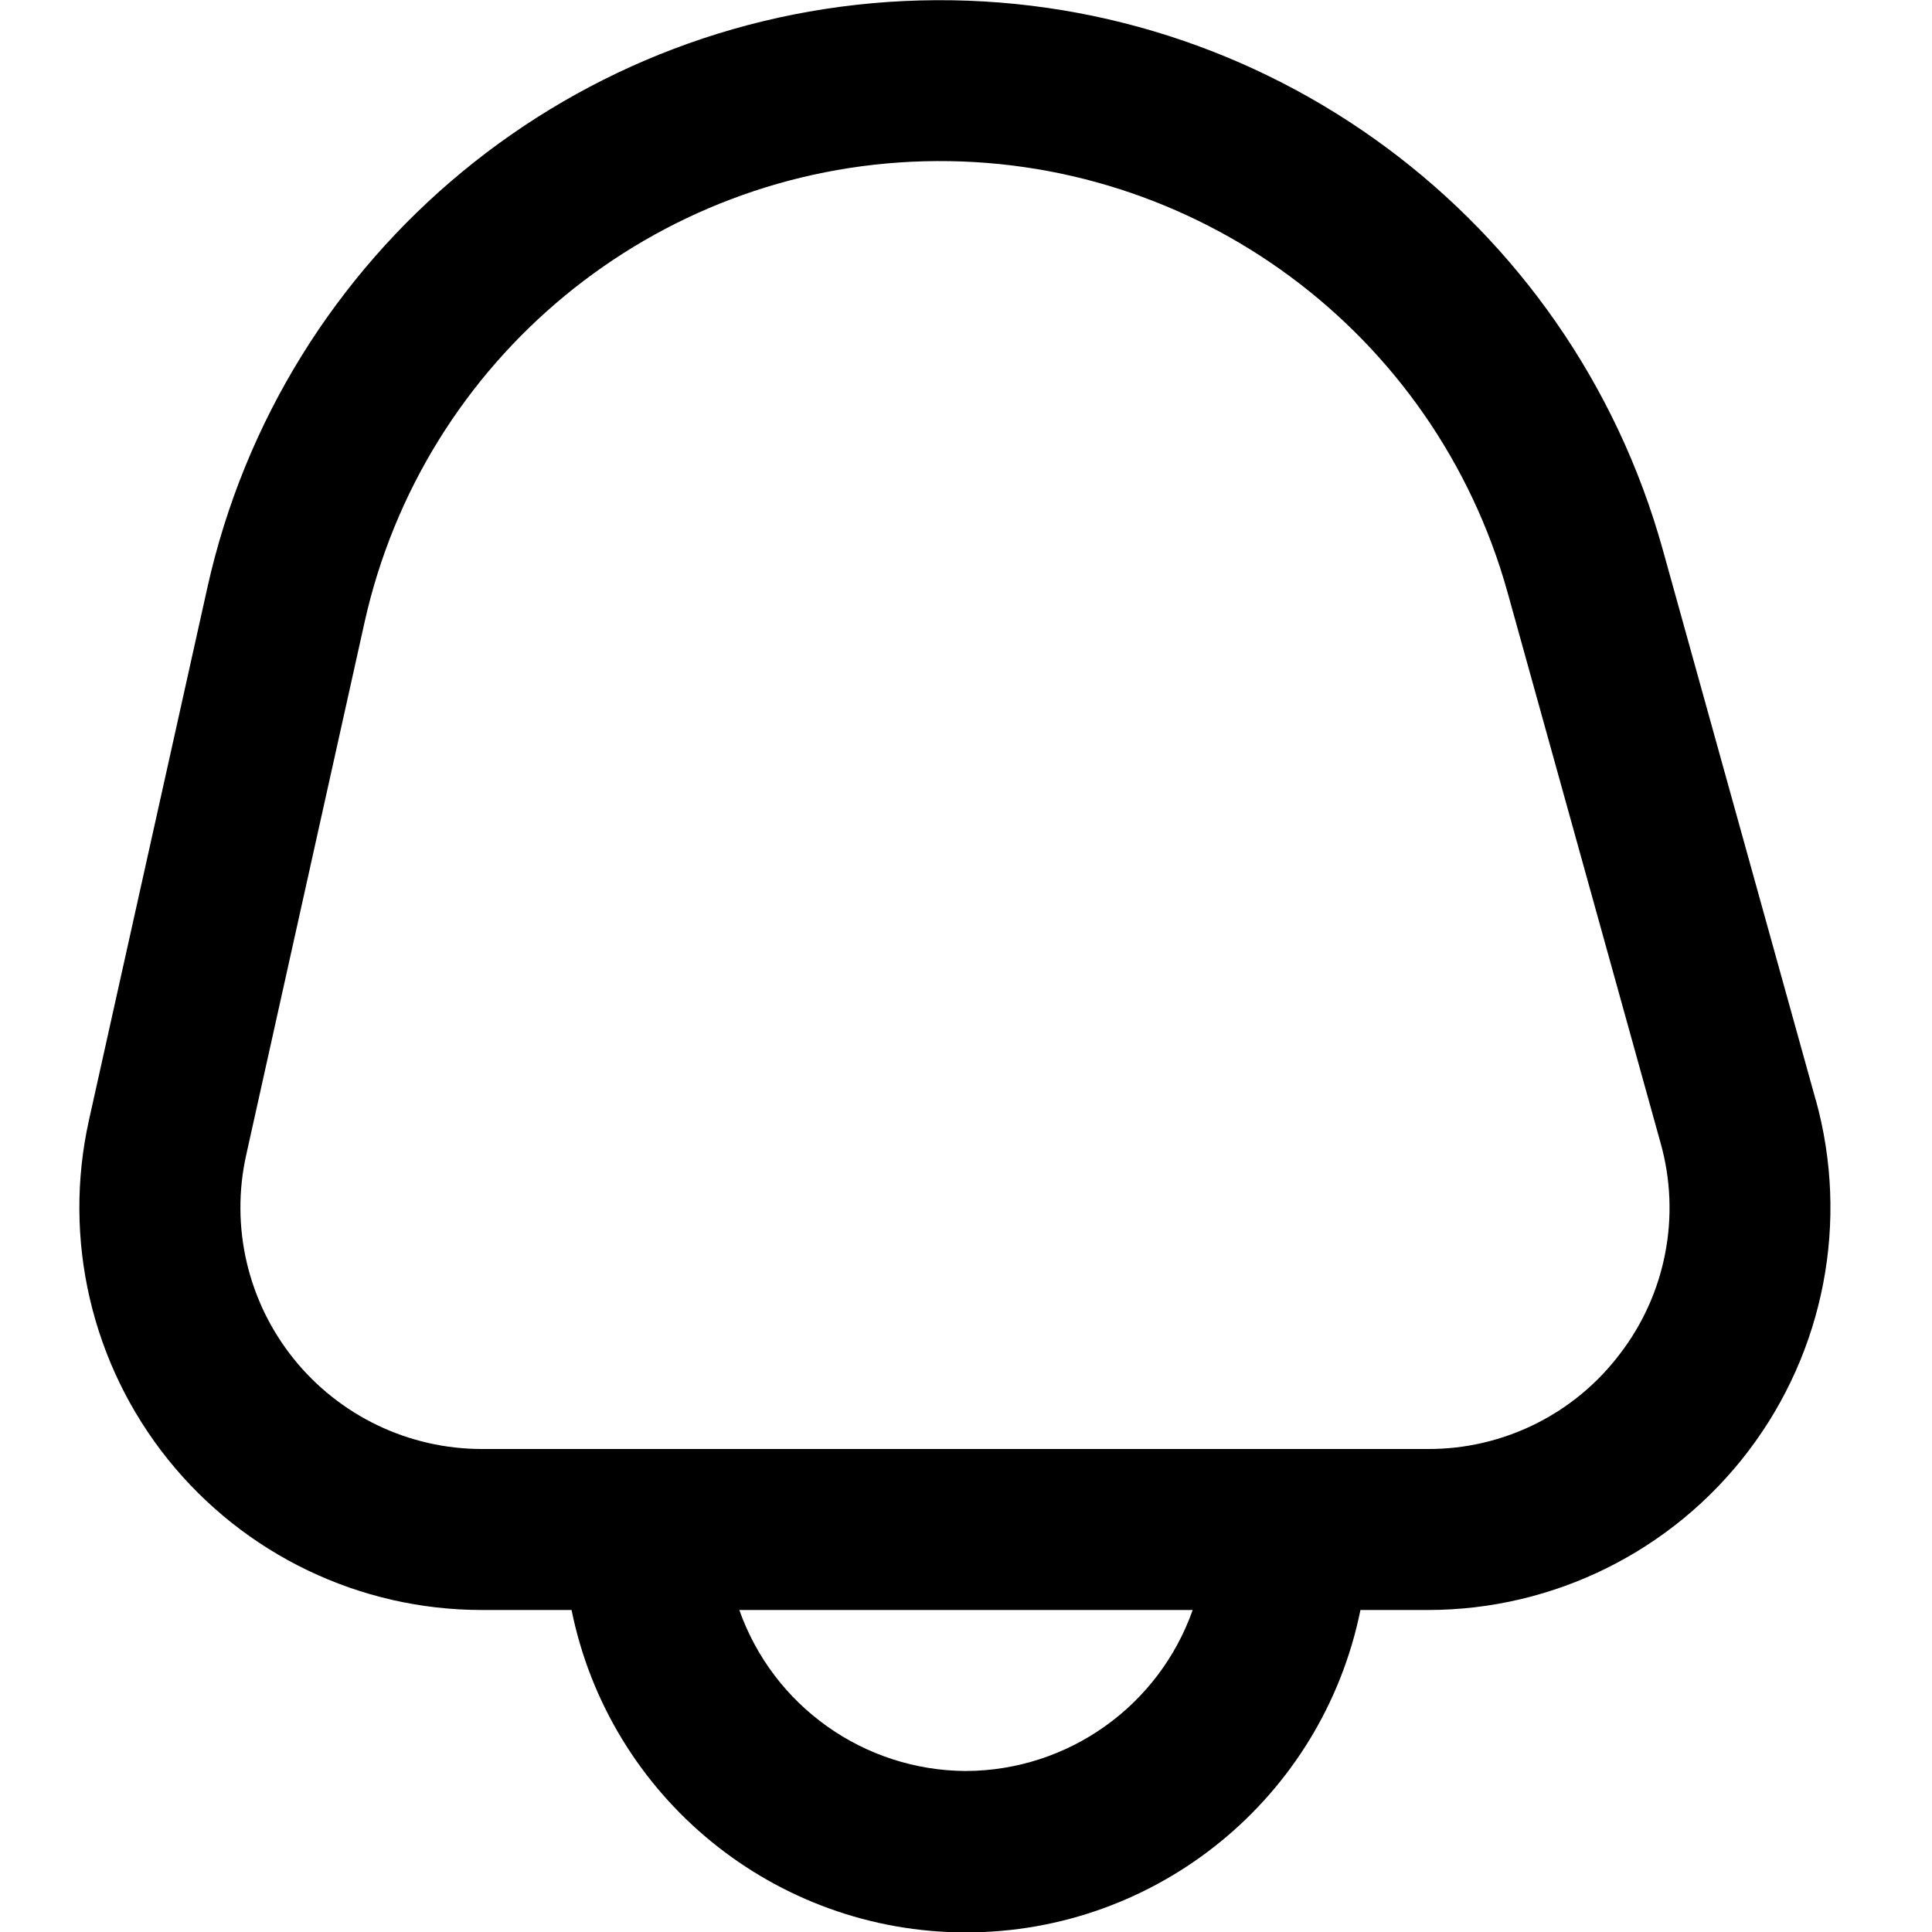
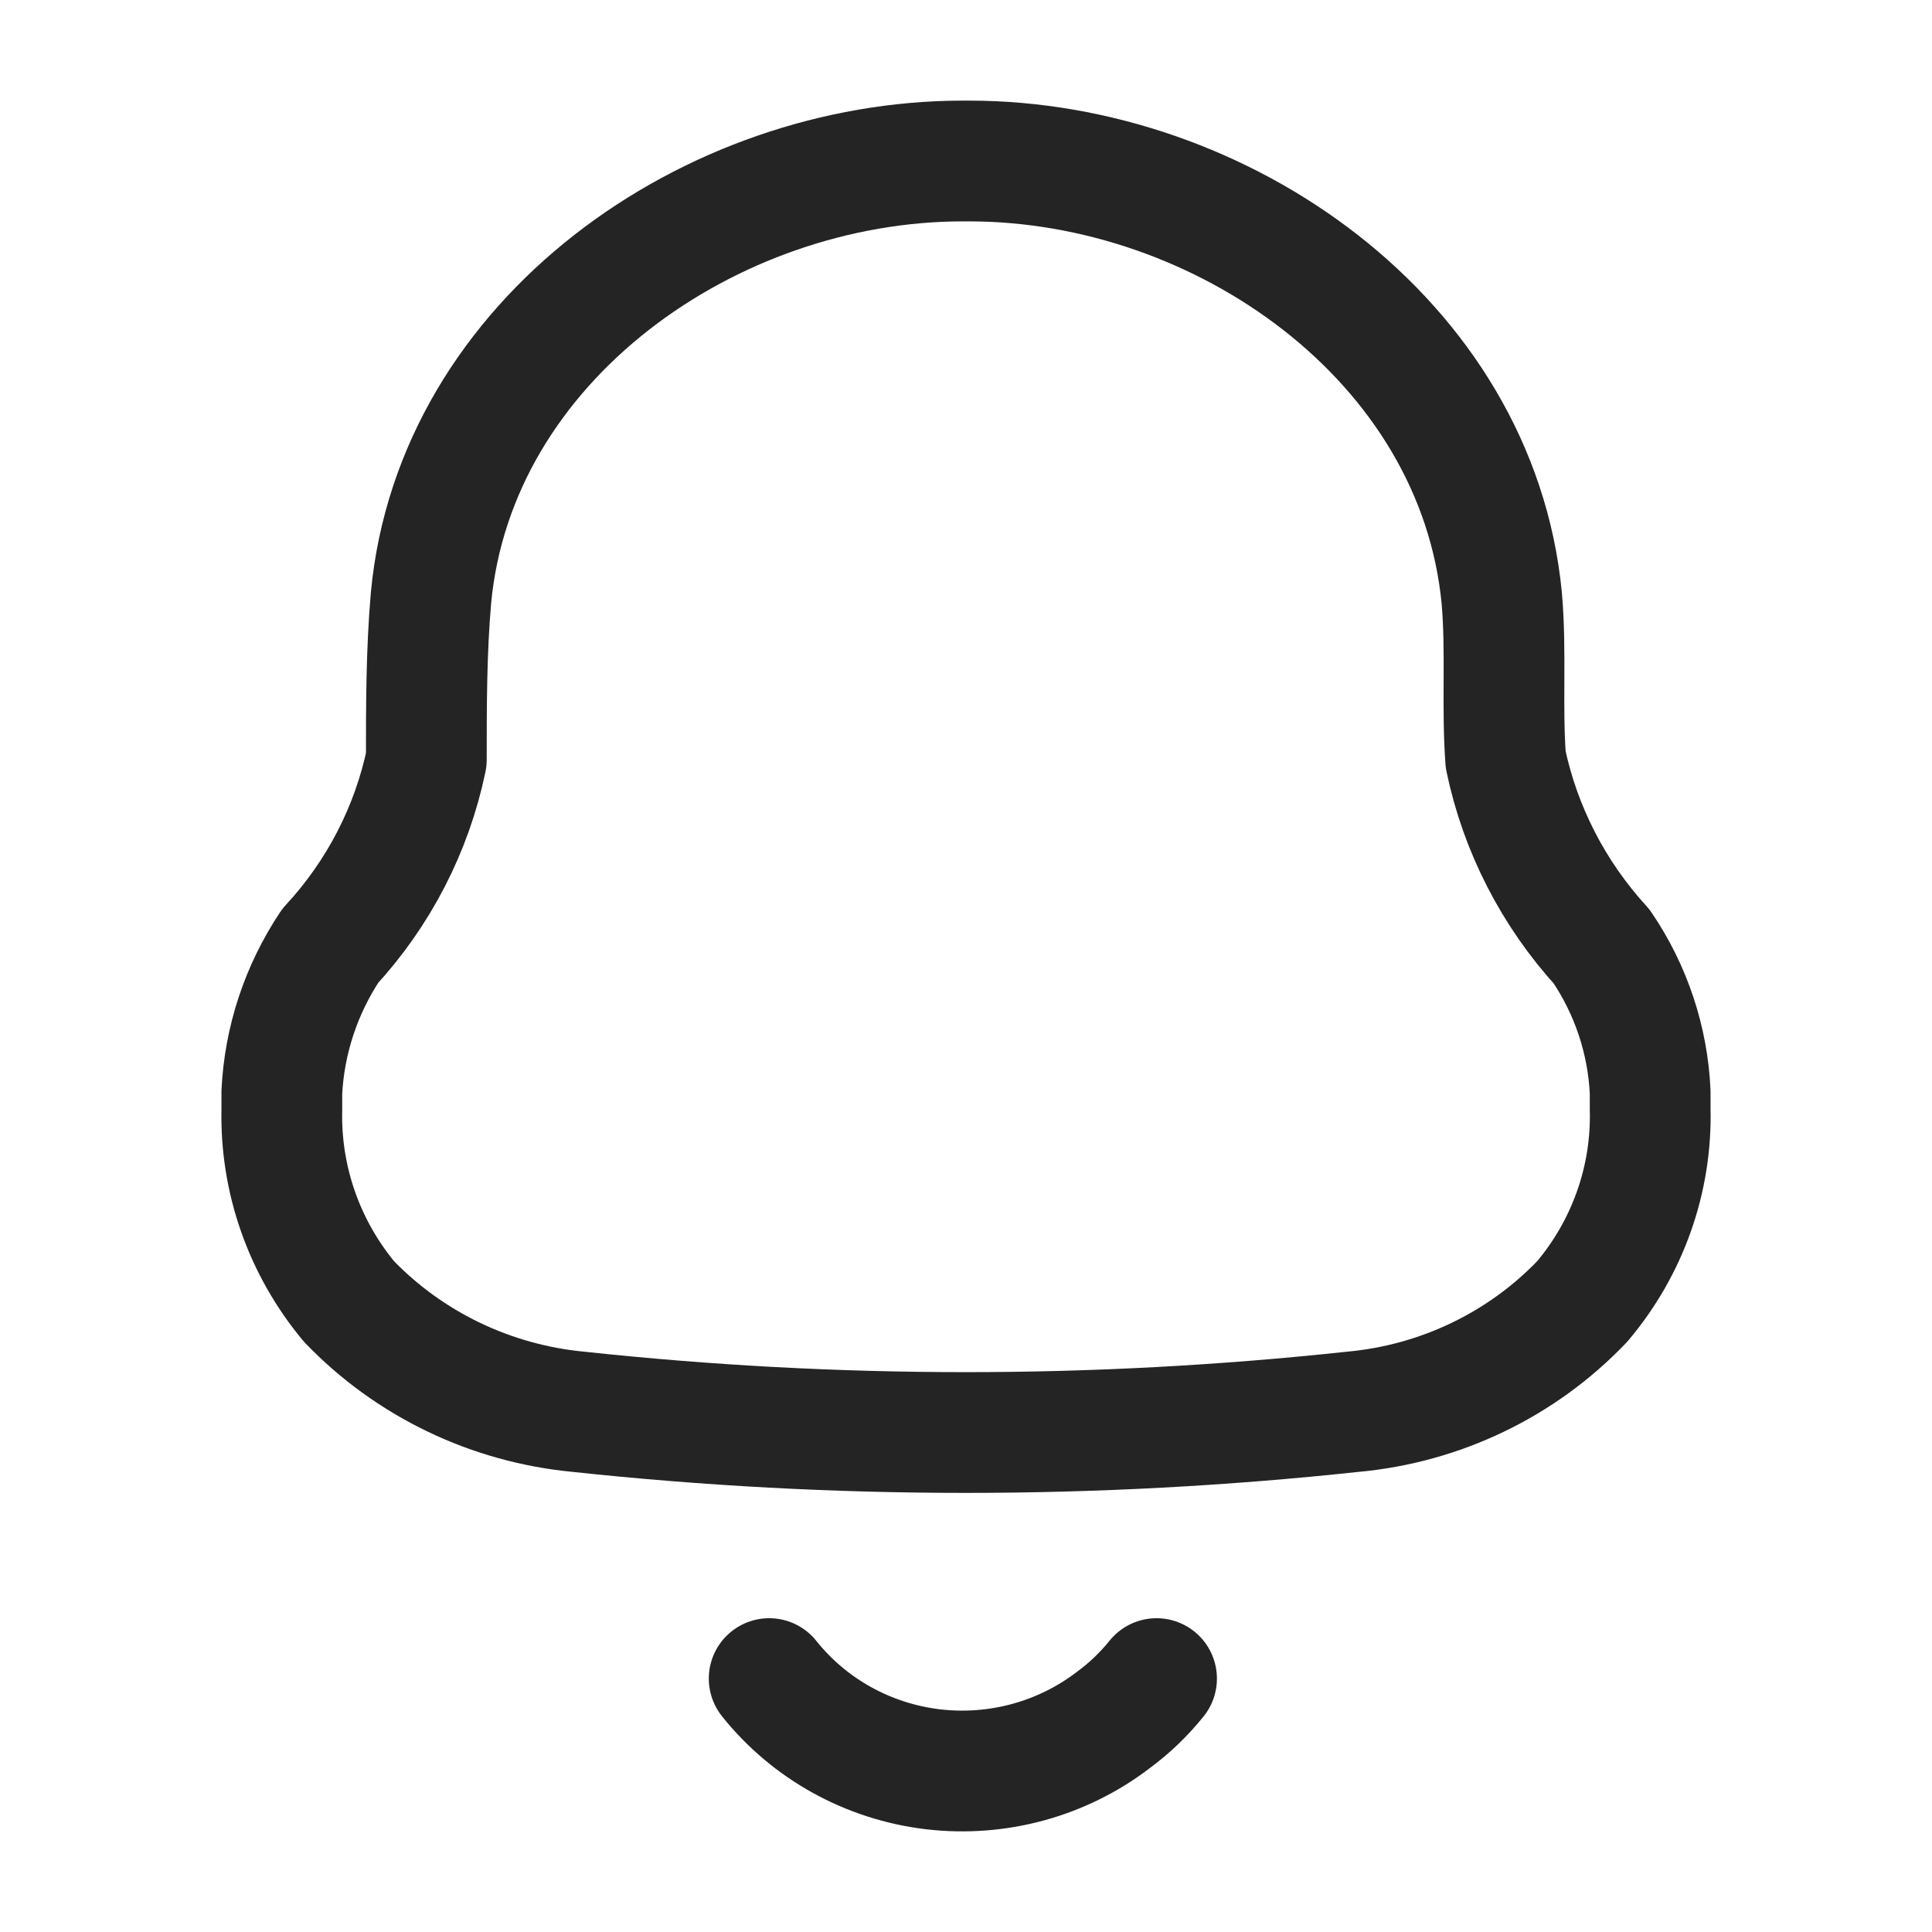
- <svg xmlns="http://www.w3.org/2000/svg" id="Outline" viewBox="0 0 24 24" width="512" height="512">
-   <path d="M22.555,13.662l-1.9-6.836A9.321,9.321,0,0,0,2.576,7.3L1.105,13.915A5,5,0,0,0,5.986,20H7.1a5,5,0,0,0,9.8,0h.838a5,5,0,0,0,4.818-6.338ZM12,22a3,3,0,0,1-2.816-2h5.632A3,3,0,0,1,12,22Zm8.126-5.185A2.977,2.977,0,0,1,17.737,18H5.986a3,3,0,0,1-2.928-3.651l1.47-6.616a7.321,7.321,0,0,1,14.2-.372l1.9,6.836A2.977,2.977,0,0,1,20.126,16.815Z" />
+ <svg xmlns="http://www.w3.org/2000/svg" width="24" height="24" viewBox="0 0 24 24" fill="none">
+   <path fill-rule="evenodd" clip-rule="evenodd" d="M3.501 13.787V13.568C3.533 12.92 3.741 12.293 4.102 11.75C4.705 11.098 5.117 10.298 5.296 9.436C5.296 8.77 5.296 8.094 5.354 7.427C5.655 4.218 8.827 2 11.961 2H12.039C15.172 2 18.345 4.218 18.655 7.427C18.714 8.094 18.655 8.77 18.704 9.436C18.885 10.3 19.297 11.102 19.897 11.759C20.262 12.297 20.47 12.923 20.499 13.568V13.778C20.521 14.648 20.221 15.497 19.655 16.167C18.907 16.951 17.892 17.439 16.802 17.538C13.607 17.881 10.383 17.881 7.188 17.538C6.099 17.435 5.086 16.948 4.335 16.167C3.778 15.496 3.482 14.653 3.501 13.787Z" stroke="#242424" stroke-width="1.5" stroke-linecap="round" stroke-linejoin="round" />
+   <path d="M9.555 20.852C10.055 21.479 10.788 21.884 11.592 21.979C12.397 22.073 13.207 21.849 13.844 21.356C14.039 21.211 14.215 21.041 14.367 20.852" stroke="#242424" stroke-width="1.5" stroke-linecap="round" stroke-linejoin="round" />
</svg>
